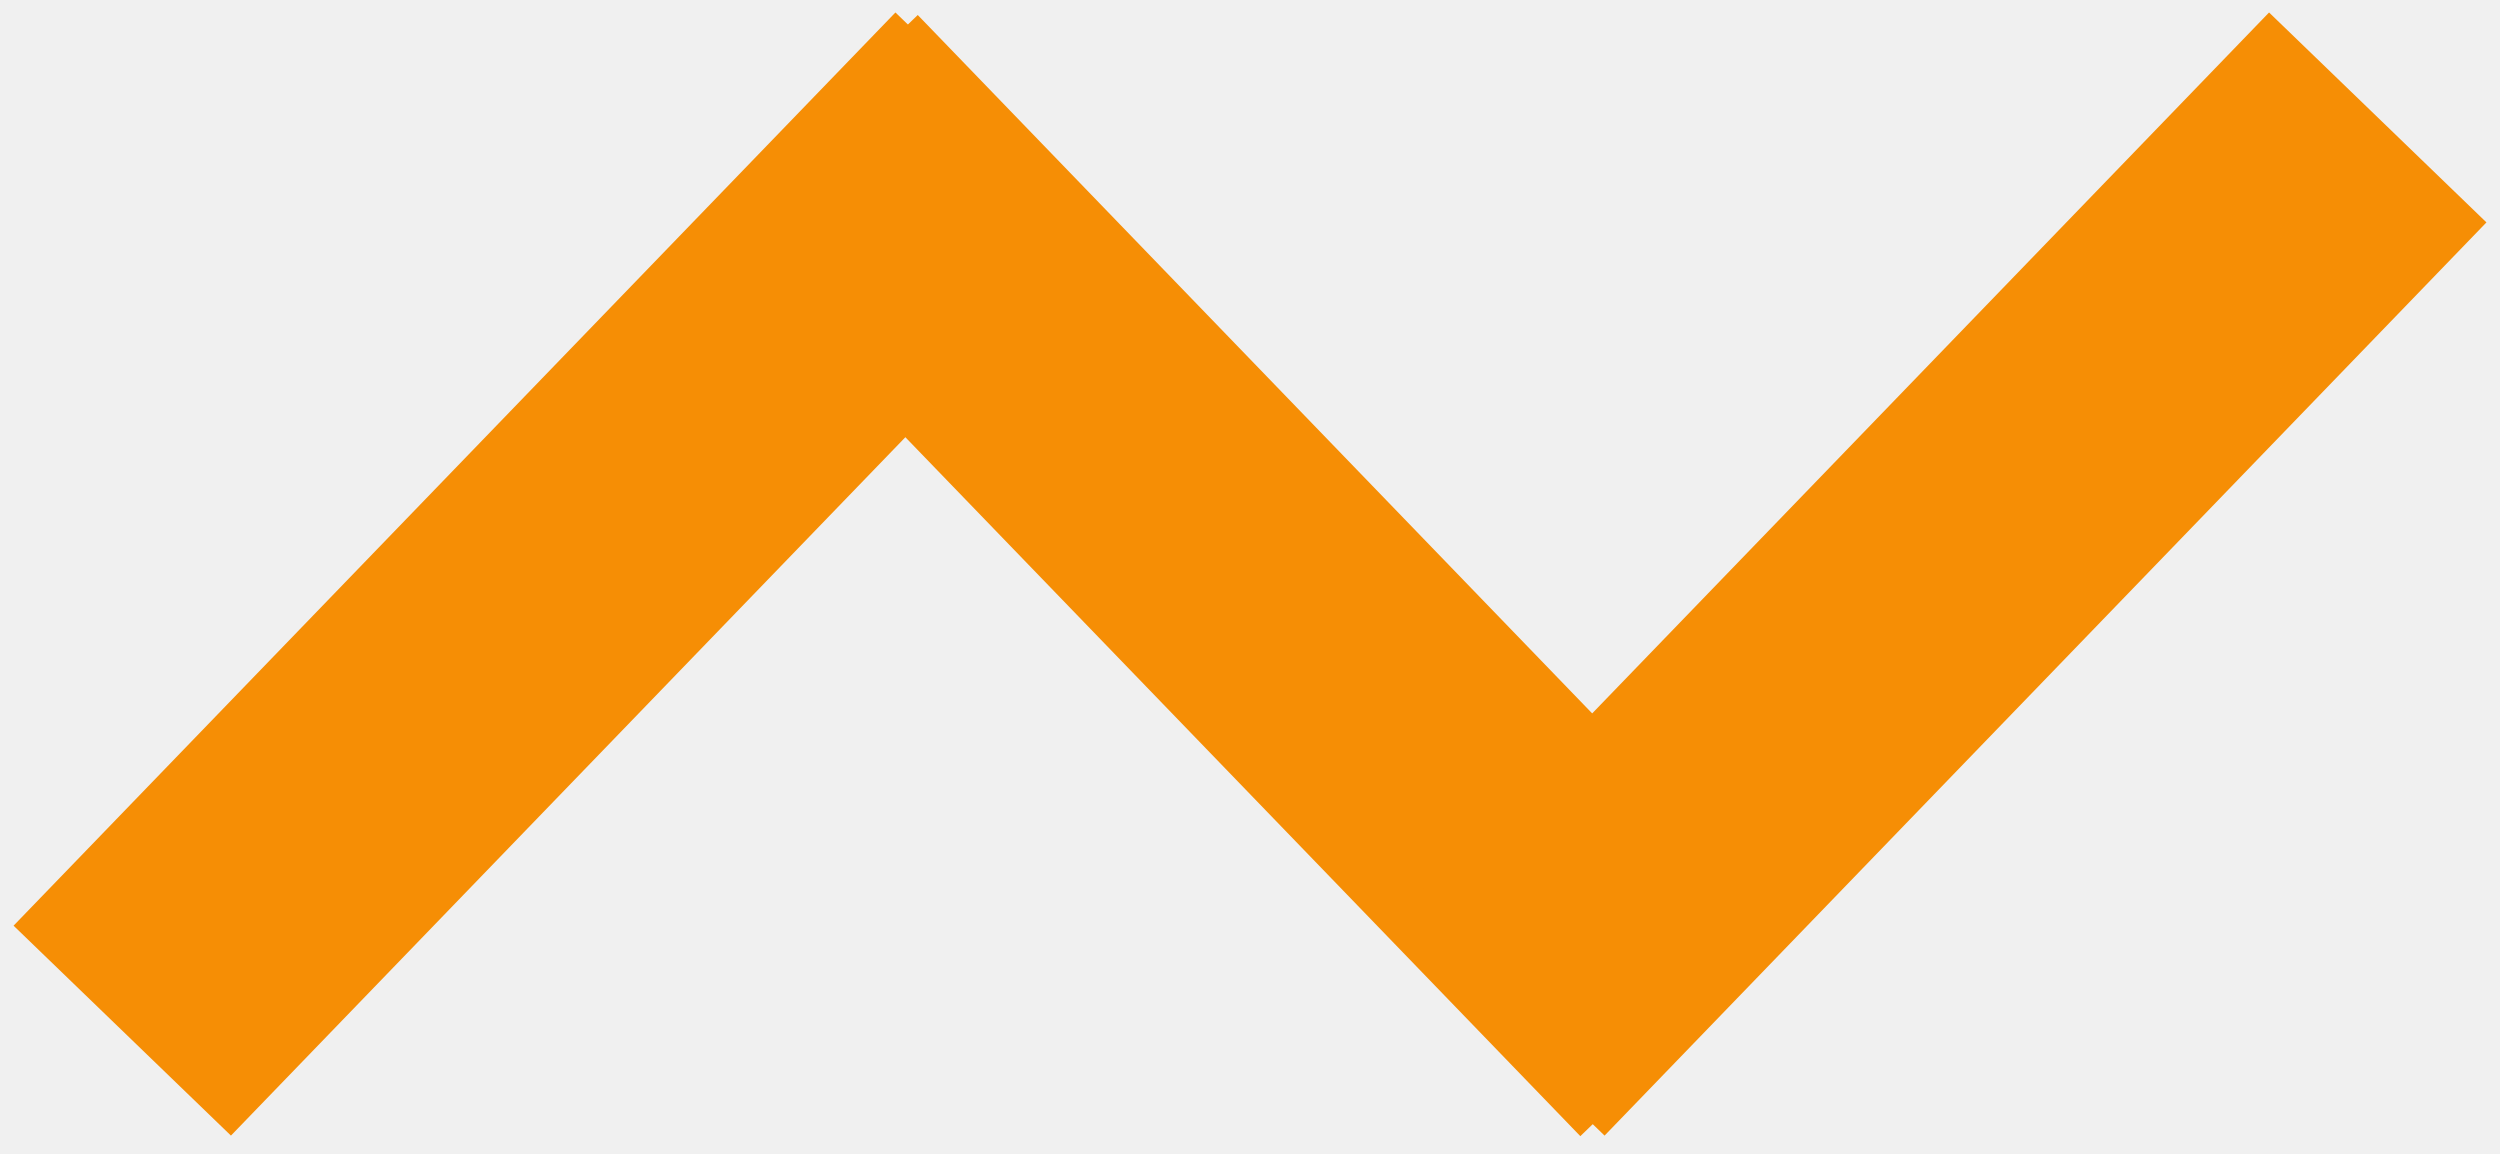
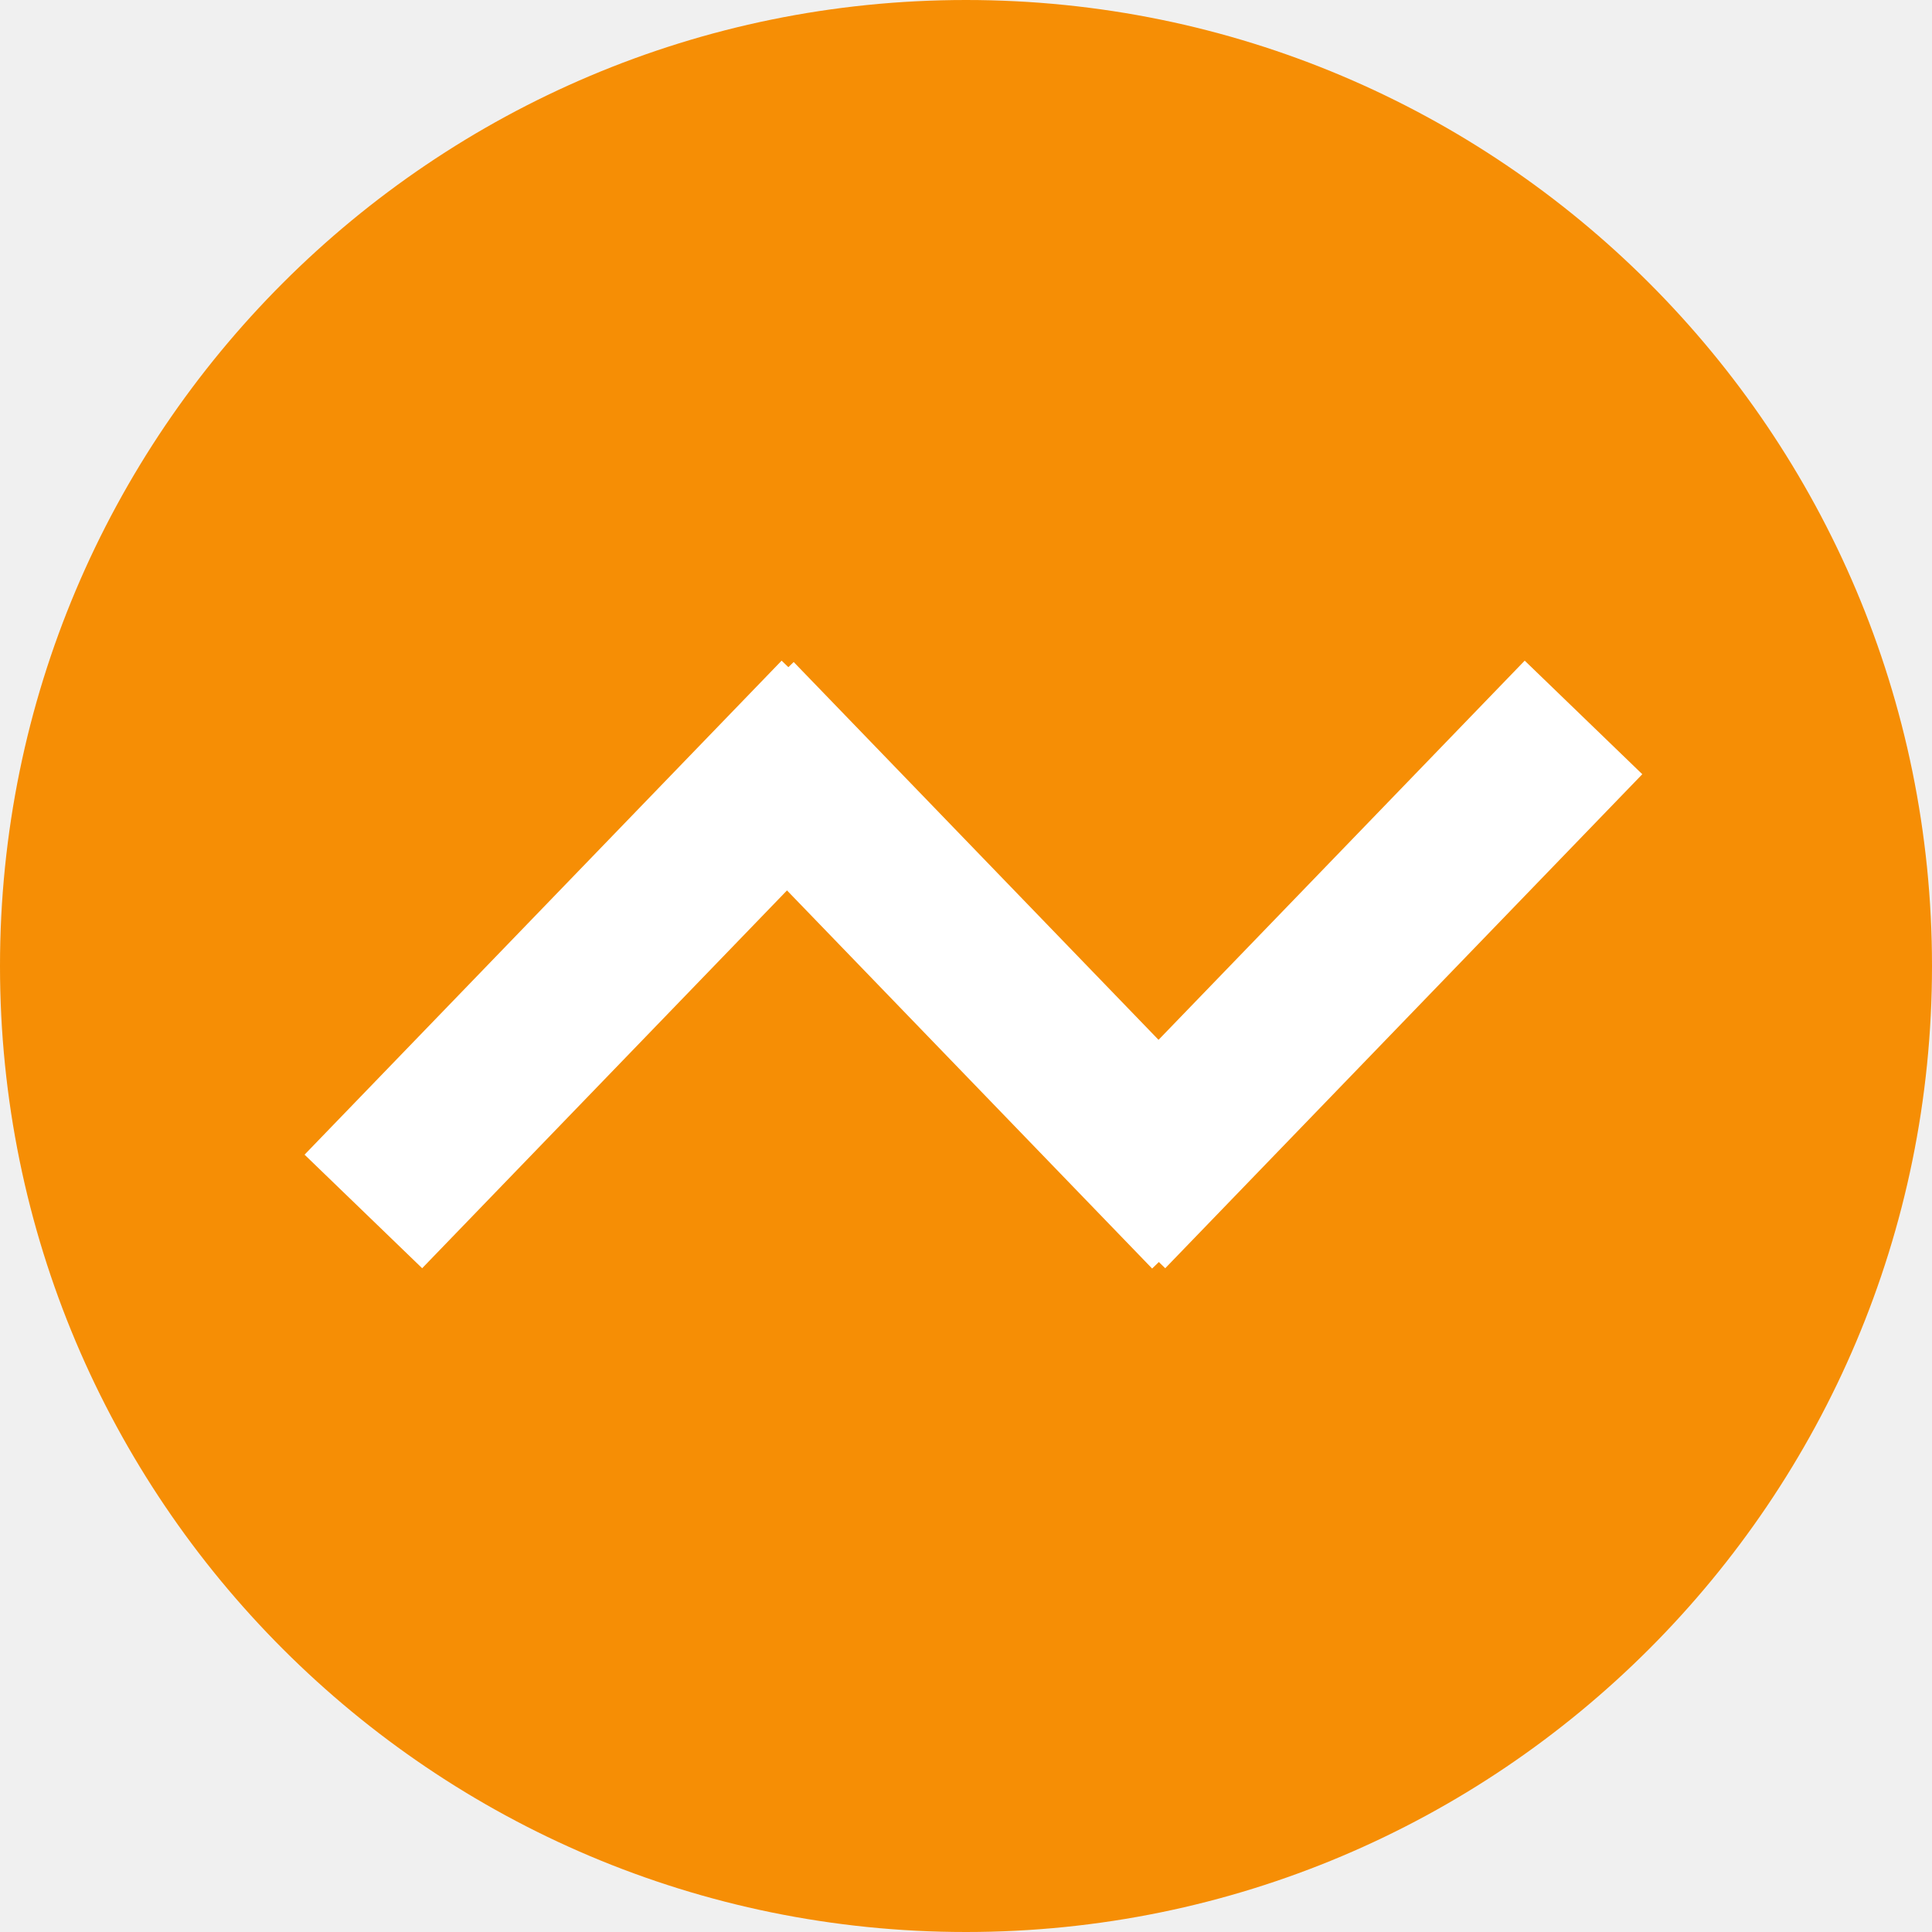
- <svg xmlns="http://www.w3.org/2000/svg" width="91px" height="42px" viewBox="0 0 91 42" version="1.1">
+ <svg xmlns="http://www.w3.org/2000/svg" width="130px" height="130px" viewBox="0 0 130 130" version="1.1">
  <defs />
  <g id="icons" stroke="none" stroke-width="1" fill="none" fill-rule="evenodd">
-     <g id="Artboard-1" transform="translate(-446, -426)" fill="#F68E05">
-       <g id="wait" transform="translate(491.5, 447) scale(1, -1) translate(-491.5, -447) translate(446, 426)">
-         <rect id="Rectangle-1-Copy" transform="translate(45.46535, 21.04878) rotate(-316) translate(-45.46535, -21.04878) " x="39.965" y="-2.006" width="11" height="46.11" />
-         <rect id="Rectangle-1-Copy-2" transform="translate(20.5, 21.10502) rotate(-44) translate(-20.5, -21.10502) " x="15" y="-2" width="11" height="46.21" />
-         <rect id="Rectangle-1-Copy-3" transform="translate(70.5, 21.10502) rotate(-44) translate(-70.5, -21.10502) " x="65" y="-2" width="11" height="46.21" />
+     <g id="Artboard-1" transform="translate(-930, -846)">
+       <g id="alert-copy-4" transform="translate(930, 846)">
+         <path d="M65,130 C100.899,130 130,100.899 130,65 C130,29.101 100.899,0 65,0 C29.101,0 0,29.101 0,65 C0,100.899 29.101,130 65,130 Z" id="Oval-1" fill="#F68E05" />
+         <g id="wait" transform="translate(65.5, 65) scale(1, -1) translate(-65.5, -65) translate(20, 44)" fill="#FFFFFF">
+           <rect id="Rectangle-1-Copy" transform="translate(45.46535, 21.04878) rotate(-316) translate(-45.46535, -21.04878) " x="39.965" y="-2.006" width="11" height="46.11" />
+           <rect id="Rectangle-1-Copy-2" transform="translate(20.5, 21.10502) rotate(-44) translate(-20.5, -21.10502) " x="15" y="-2" width="11" height="46.21" />
+           <rect id="Rectangle-1-Copy-3" transform="translate(70.5, 21.10502) rotate(-44) translate(-70.5, -21.10502) " x="65" y="-2" width="11" height="46.21" />
+         </g>
      </g>
    </g>
  </g>
</svg>
